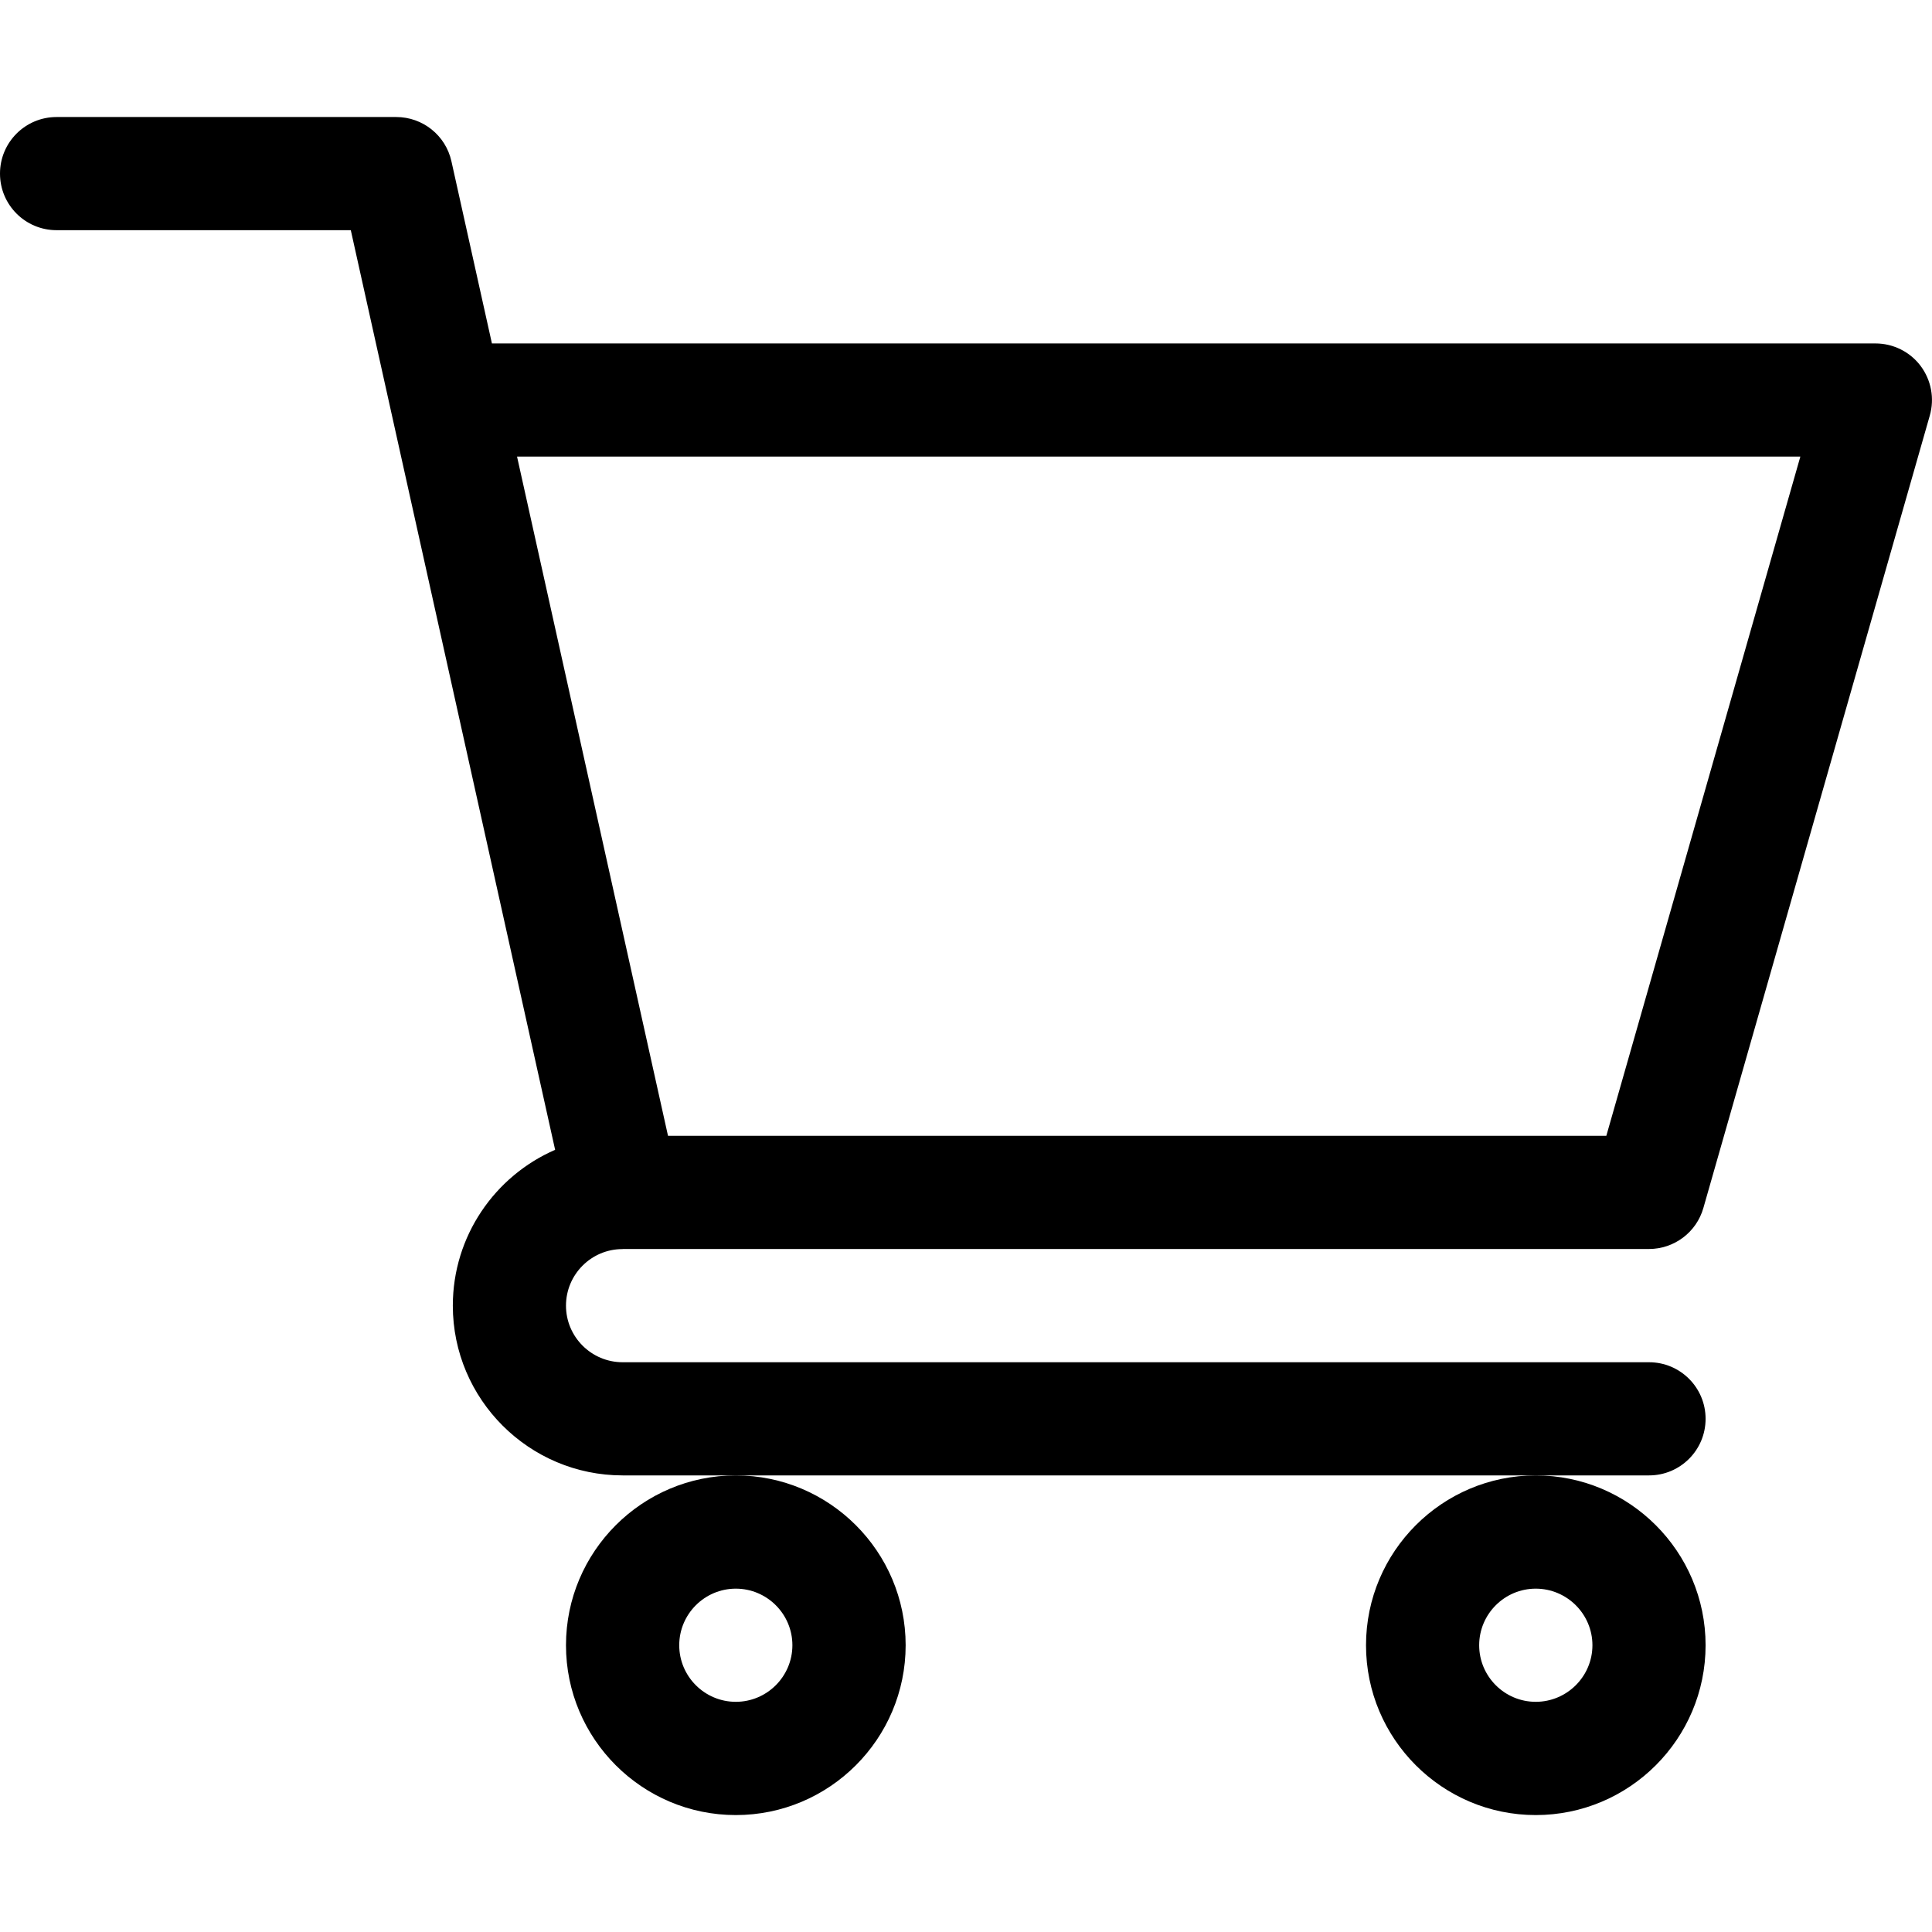
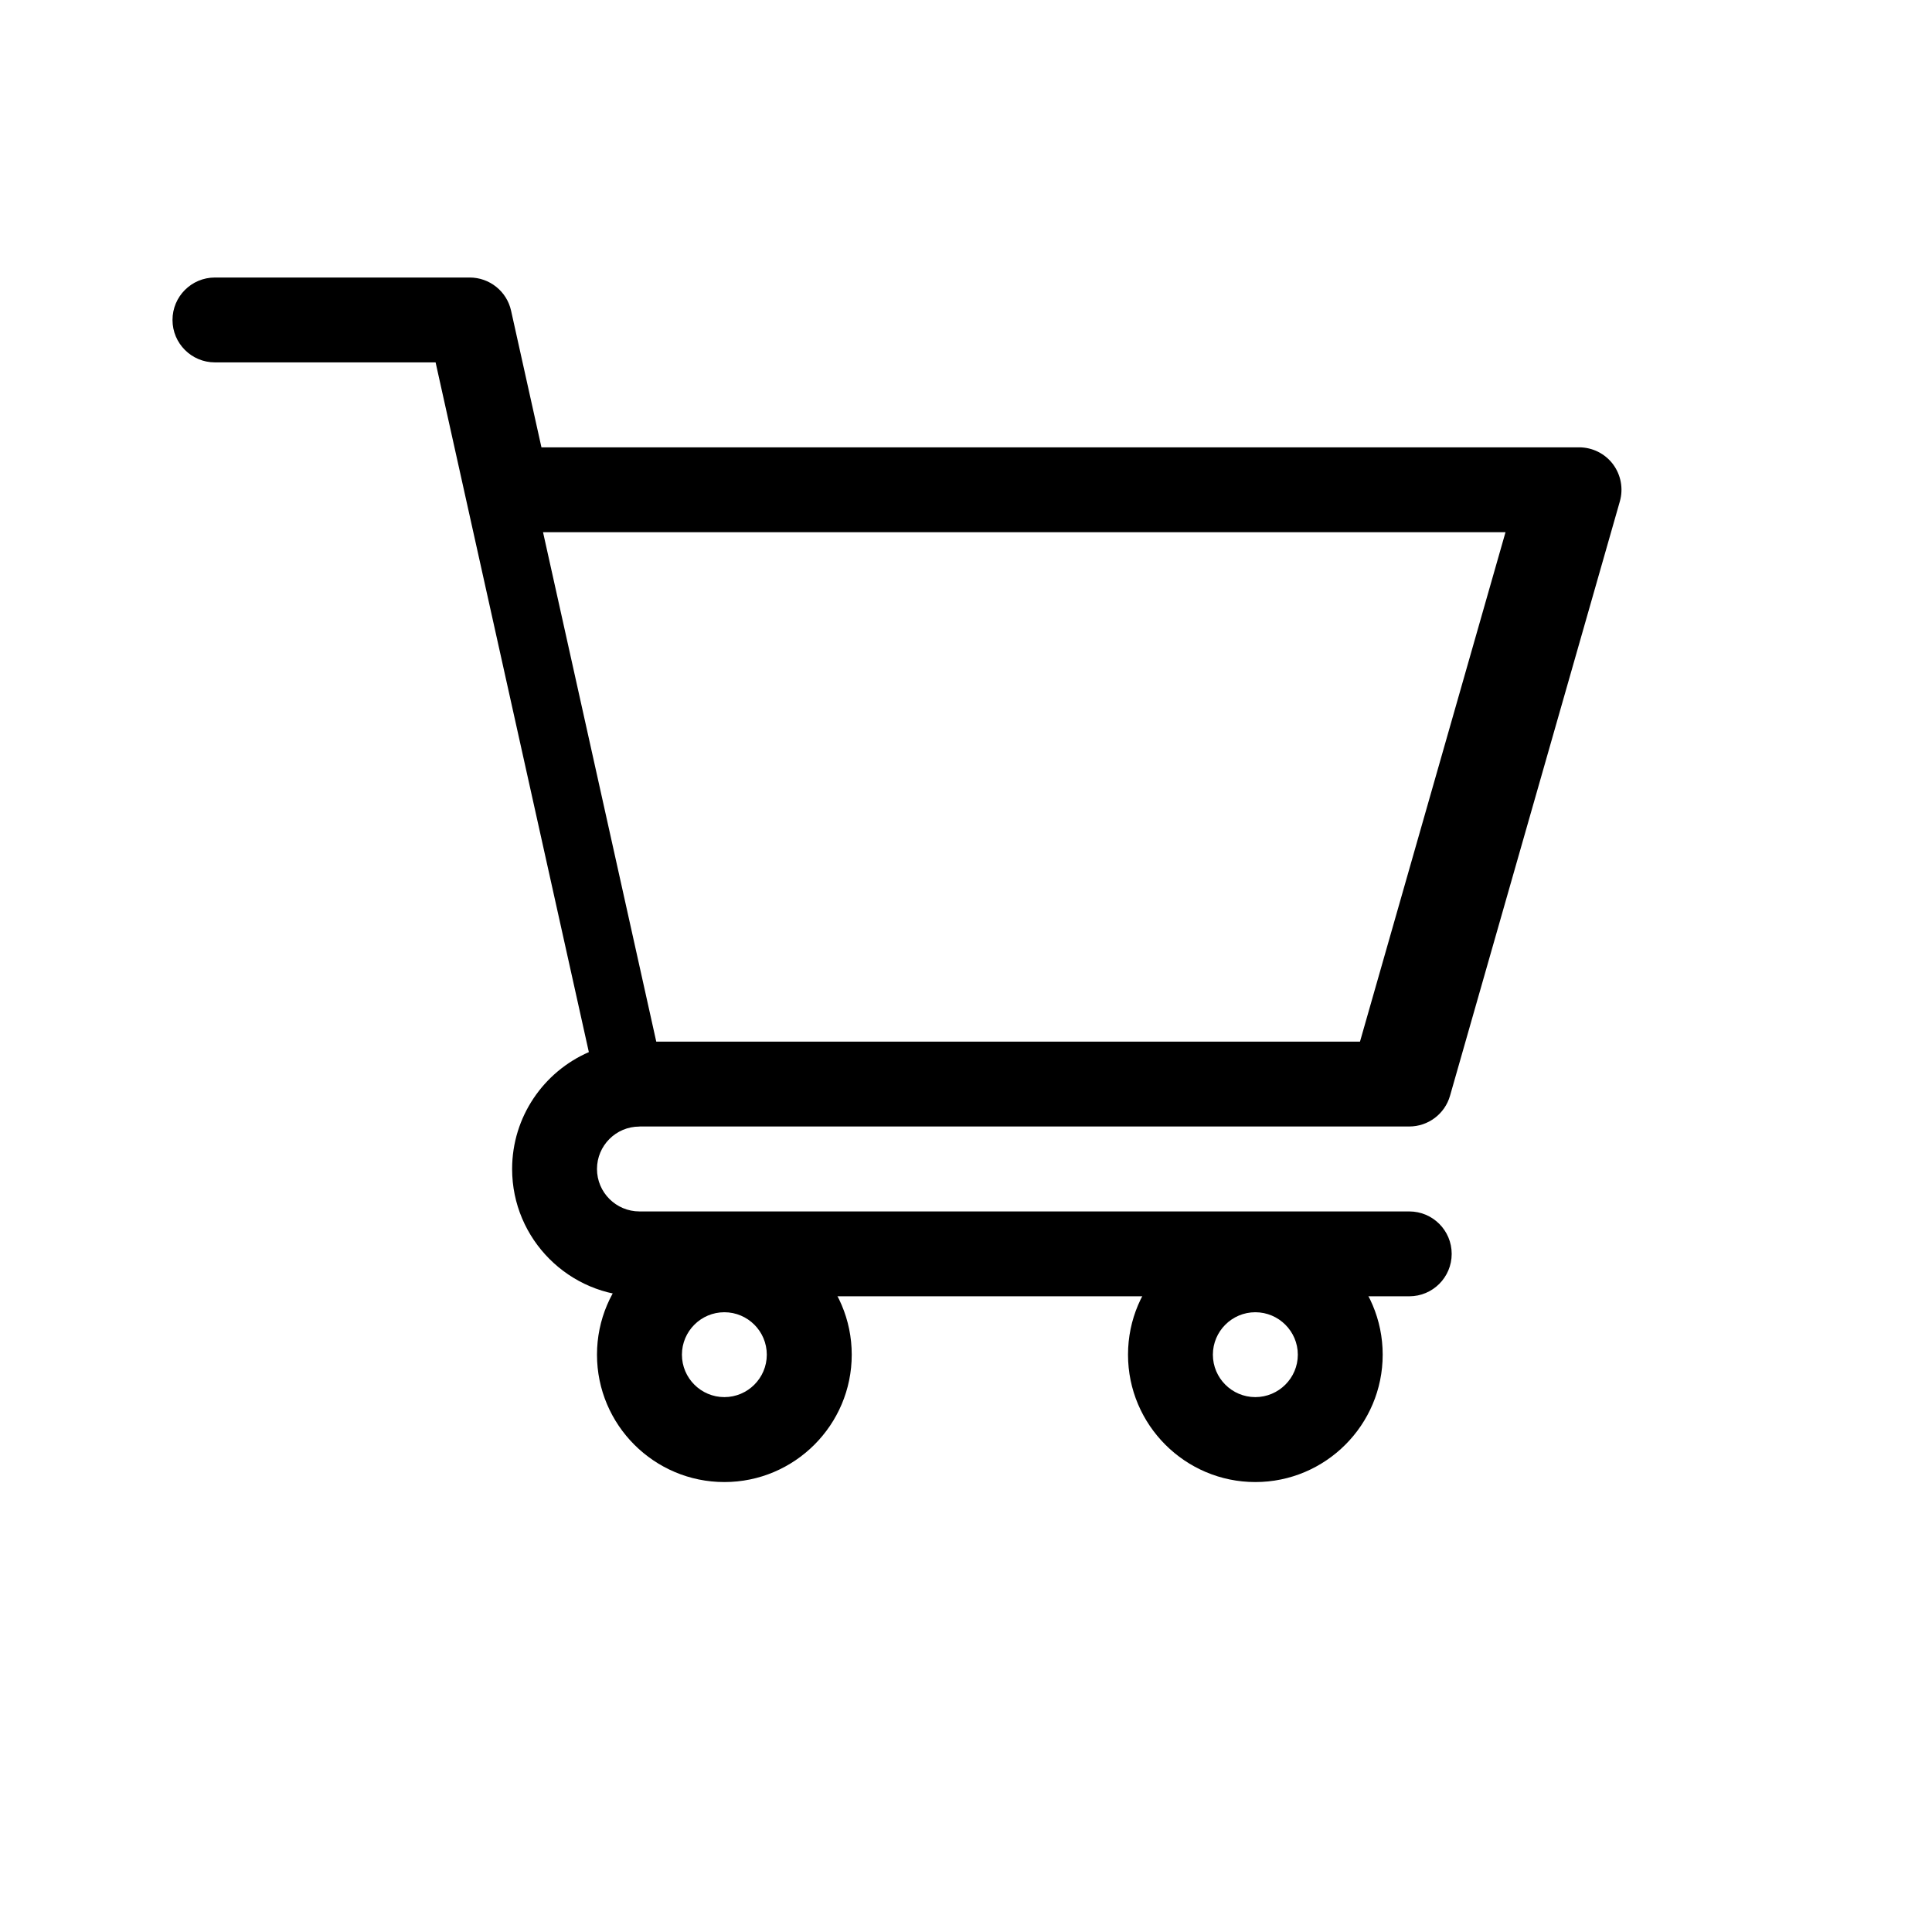
- <svg xmlns="http://www.w3.org/2000/svg" width="21" height="21" viewBox="0 0 21 21" fill="none">
-   <path d="M6.766 13.577H6.767C6.768 13.577 6.769 13.576 6.769 13.576H17.924C18.198 13.576 18.44 13.394 18.515 13.13L20.976 4.517C21.029 4.331 20.992 4.132 20.876 3.977C20.76 3.823 20.578 3.733 20.385 3.733H5.347L4.907 1.754C4.845 1.472 4.595 1.272 4.307 1.272H0.615C0.275 1.272 7.62939e-06 1.547 7.62939e-06 1.887C7.62939e-06 2.227 0.275 2.502 0.615 2.502H3.813C3.891 2.853 5.918 11.973 6.034 12.498C5.381 12.782 4.922 13.434 4.922 14.192C4.922 15.209 5.75 16.037 6.768 16.037H17.924C18.264 16.037 18.539 15.762 18.539 15.422C18.539 15.082 18.264 14.807 17.924 14.807H6.768C6.428 14.807 6.152 14.531 6.152 14.192C6.152 13.853 6.427 13.577 6.766 13.577ZM19.569 4.963L17.46 12.346H7.261L5.62 4.963H19.569Z" fill="black" />
-   <path d="M6.152 17.883C6.152 18.901 6.98 19.729 7.998 19.729C9.016 19.729 9.844 18.901 9.844 17.883C9.844 16.865 9.016 16.037 7.998 16.037C6.98 16.037 6.152 16.865 6.152 17.883ZM7.998 17.268C8.337 17.268 8.613 17.544 8.613 17.883C8.613 18.222 8.337 18.498 7.998 18.498C7.659 18.498 7.383 18.222 7.383 17.883C7.383 17.544 7.659 17.268 7.998 17.268Z" fill="black" />
-   <path d="M14.848 17.883C14.848 18.901 15.676 19.729 16.693 19.729C17.711 19.729 18.539 18.901 18.539 17.883C18.539 16.865 17.711 16.037 16.693 16.037C15.676 16.037 14.848 16.865 14.848 17.883ZM16.693 17.268C17.032 17.268 17.309 17.544 17.309 17.883C17.309 18.222 17.032 18.498 16.693 18.498C16.354 18.498 16.078 18.222 16.078 17.883C16.078 17.544 16.354 17.268 16.693 17.268Z" fill="black" />
+ <svg xmlns="http://www.w3.org/2000/svg" viewBox="0 0 28 28" fill="none">
+   <path d="M9.266 16.327H9.267C9.268 16.327 9.269 16.326 9.269 16.326H20.424C20.698 16.326 20.94 16.144 21.015 15.88L23.476 7.267C23.529 7.081 23.492 6.882 23.376 6.727C23.26 6.573 23.078 6.483 22.885 6.483H7.847L7.407 4.503C7.345 4.222 7.095 4.022 6.807 4.022H3.115C2.775 4.022 2.5 4.297 2.5 4.637C2.5 4.977 2.775 5.252 3.115 5.252H6.313C6.391 5.603 8.418 14.723 8.534 15.248C7.881 15.532 7.422 16.184 7.422 16.942C7.422 17.959 8.25 18.787 9.268 18.787H20.424C20.764 18.787 21.039 18.512 21.039 18.172C21.039 17.832 20.764 17.557 20.424 17.557H9.268C8.928 17.557 8.652 17.281 8.652 16.942C8.652 16.603 8.927 16.327 9.266 16.327ZM21.819 7.713L19.71 15.096H9.511L7.87 7.713H21.819Z" fill="currentColor" />
+   <path d="M8.652 19.633C8.652 20.651 9.48 21.479 10.498 21.479C11.516 21.479 12.344 20.651 12.344 19.633C12.344 18.615 11.516 17.787 10.498 17.787C9.48 17.787 8.652 18.615 8.652 19.633ZM10.498 19.018C10.837 19.018 11.113 19.294 11.113 19.633C11.113 19.972 10.837 20.248 10.498 20.248C10.159 20.248 9.883 19.972 9.883 19.633C9.883 19.294 10.159 19.018 10.498 19.018Z" fill="currentColor" />
+   <path d="M16.348 19.633C16.348 20.651 17.176 21.479 18.193 21.479C19.211 21.479 20.039 20.651 20.039 19.633C20.039 18.615 19.211 17.787 18.193 17.787C17.176 17.787 16.348 18.615 16.348 19.633ZM18.193 19.018C18.532 19.018 18.809 19.294 18.809 19.633C18.809 19.972 18.532 20.248 18.193 20.248C17.854 20.248 17.578 19.972 17.578 19.633C17.578 19.294 17.854 19.018 18.193 19.018Z" fill="currentColor" />
</svg>
